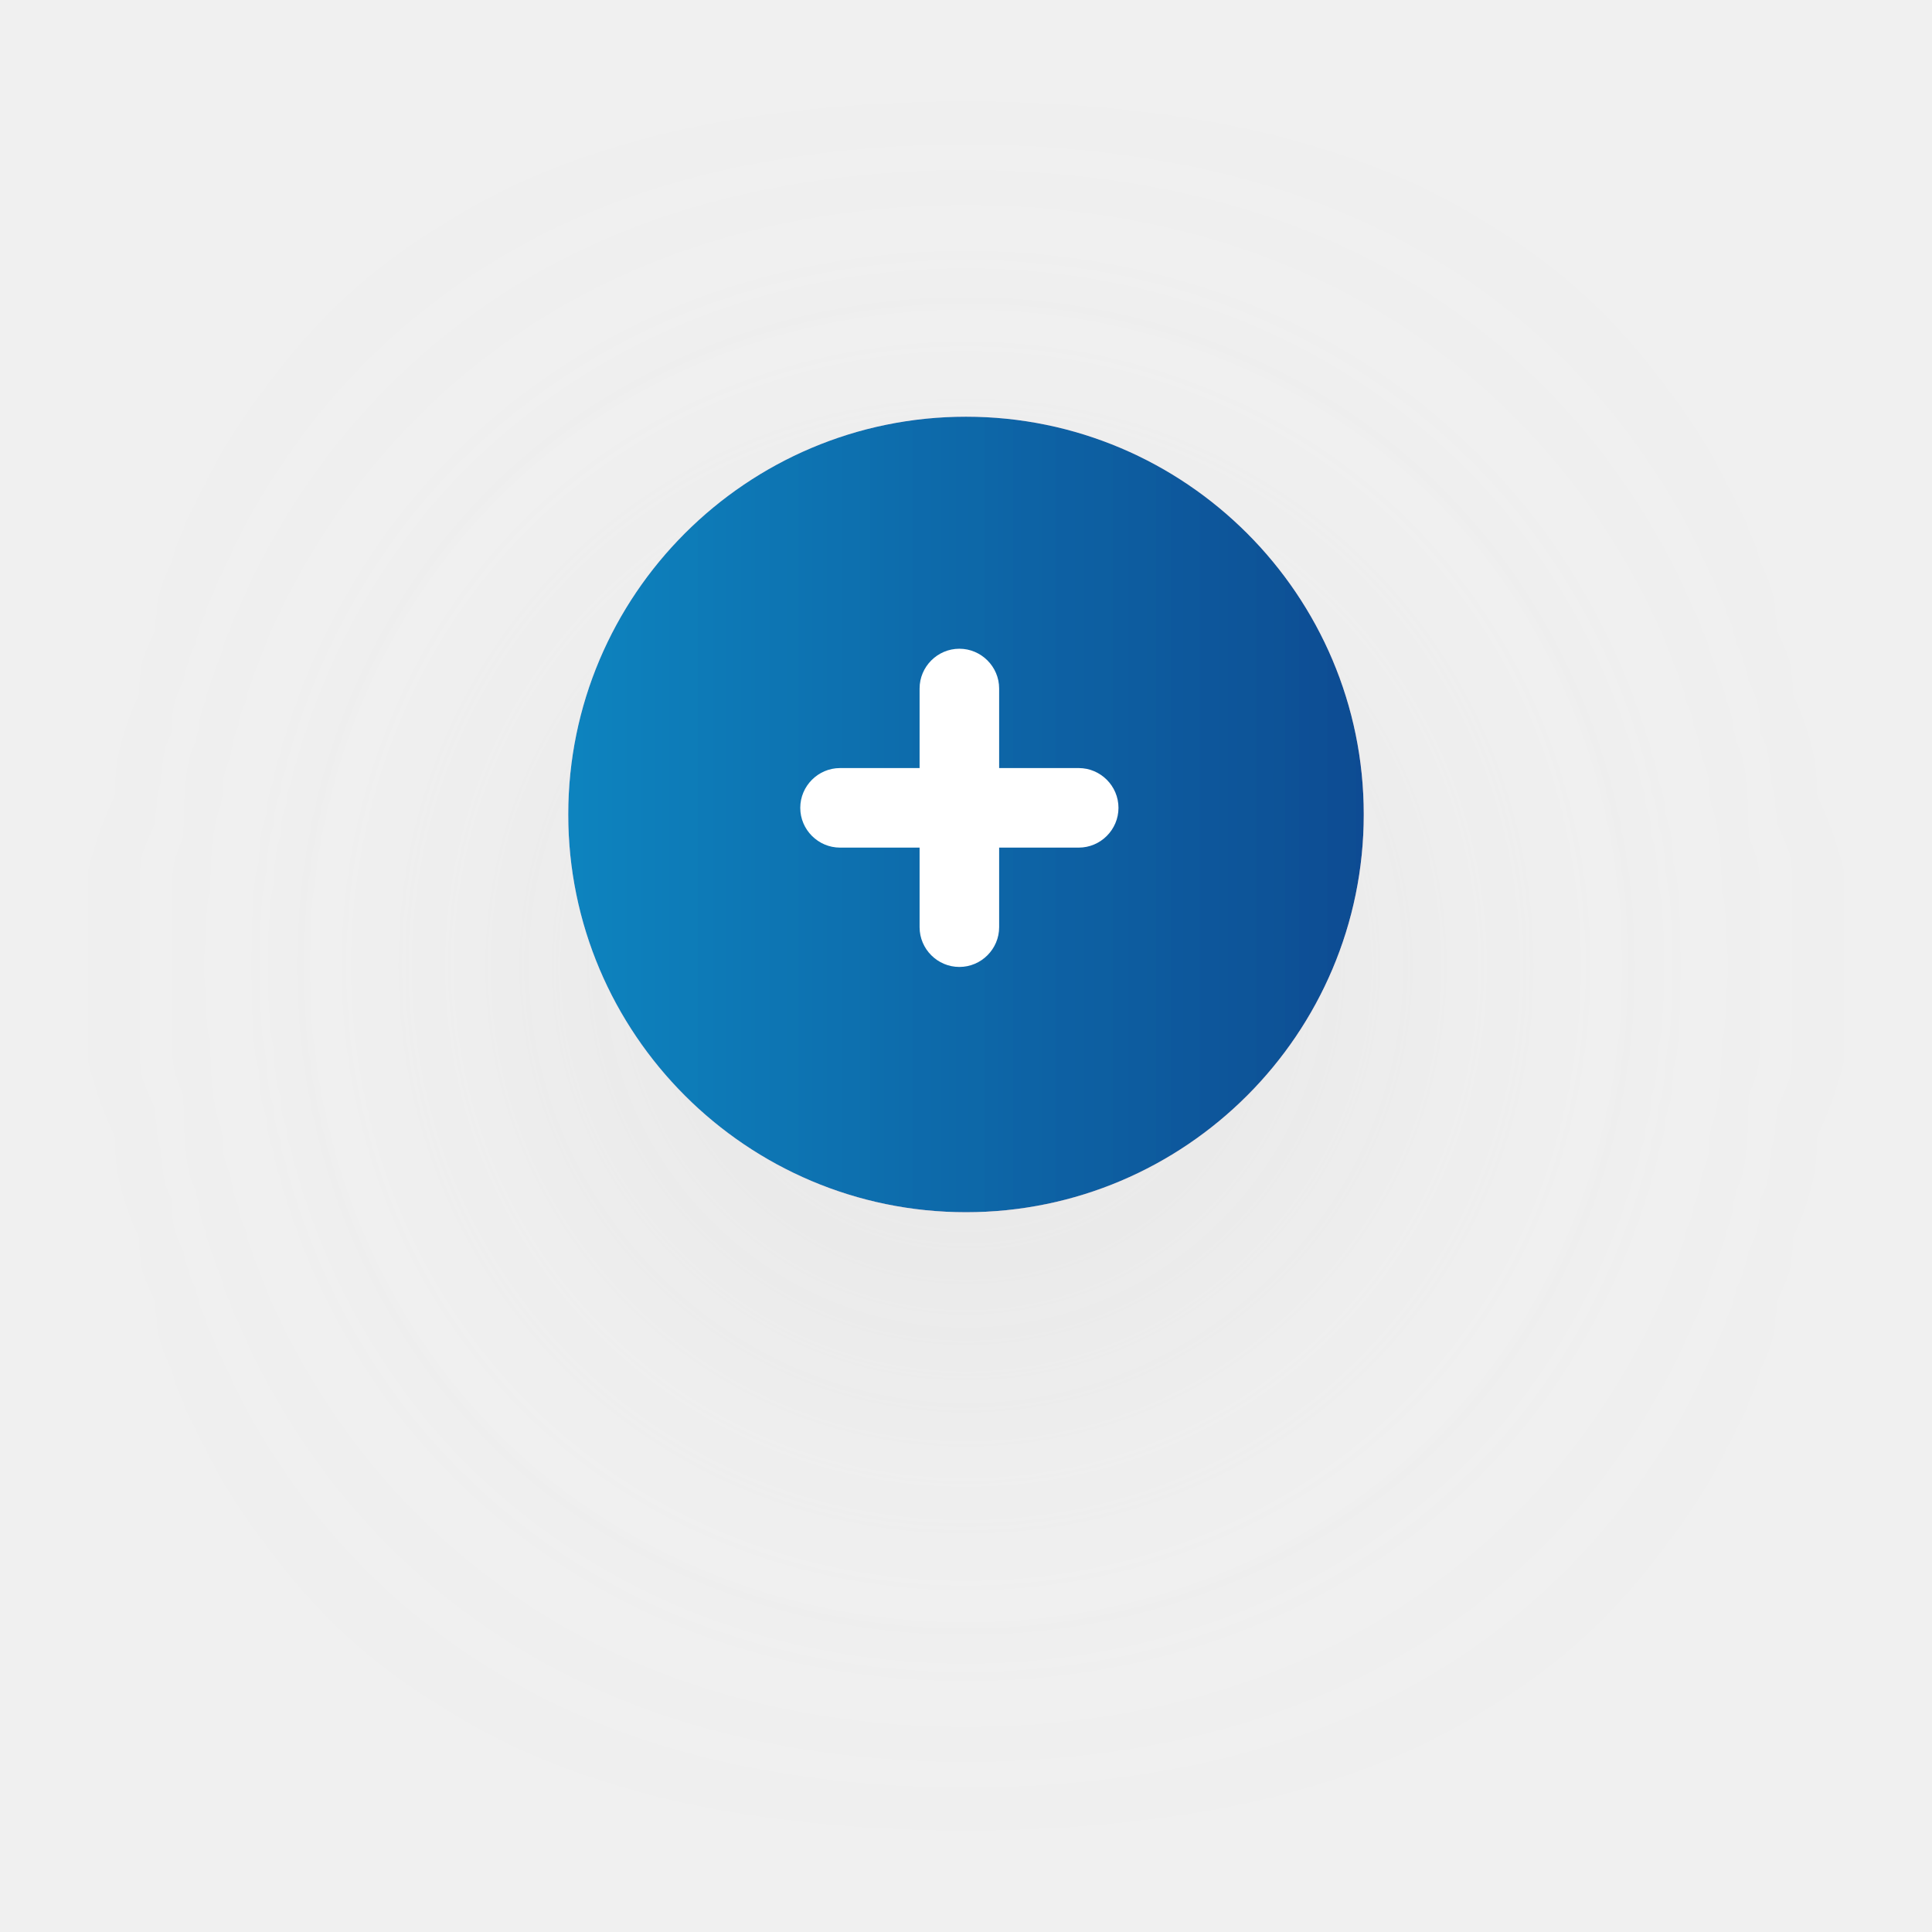
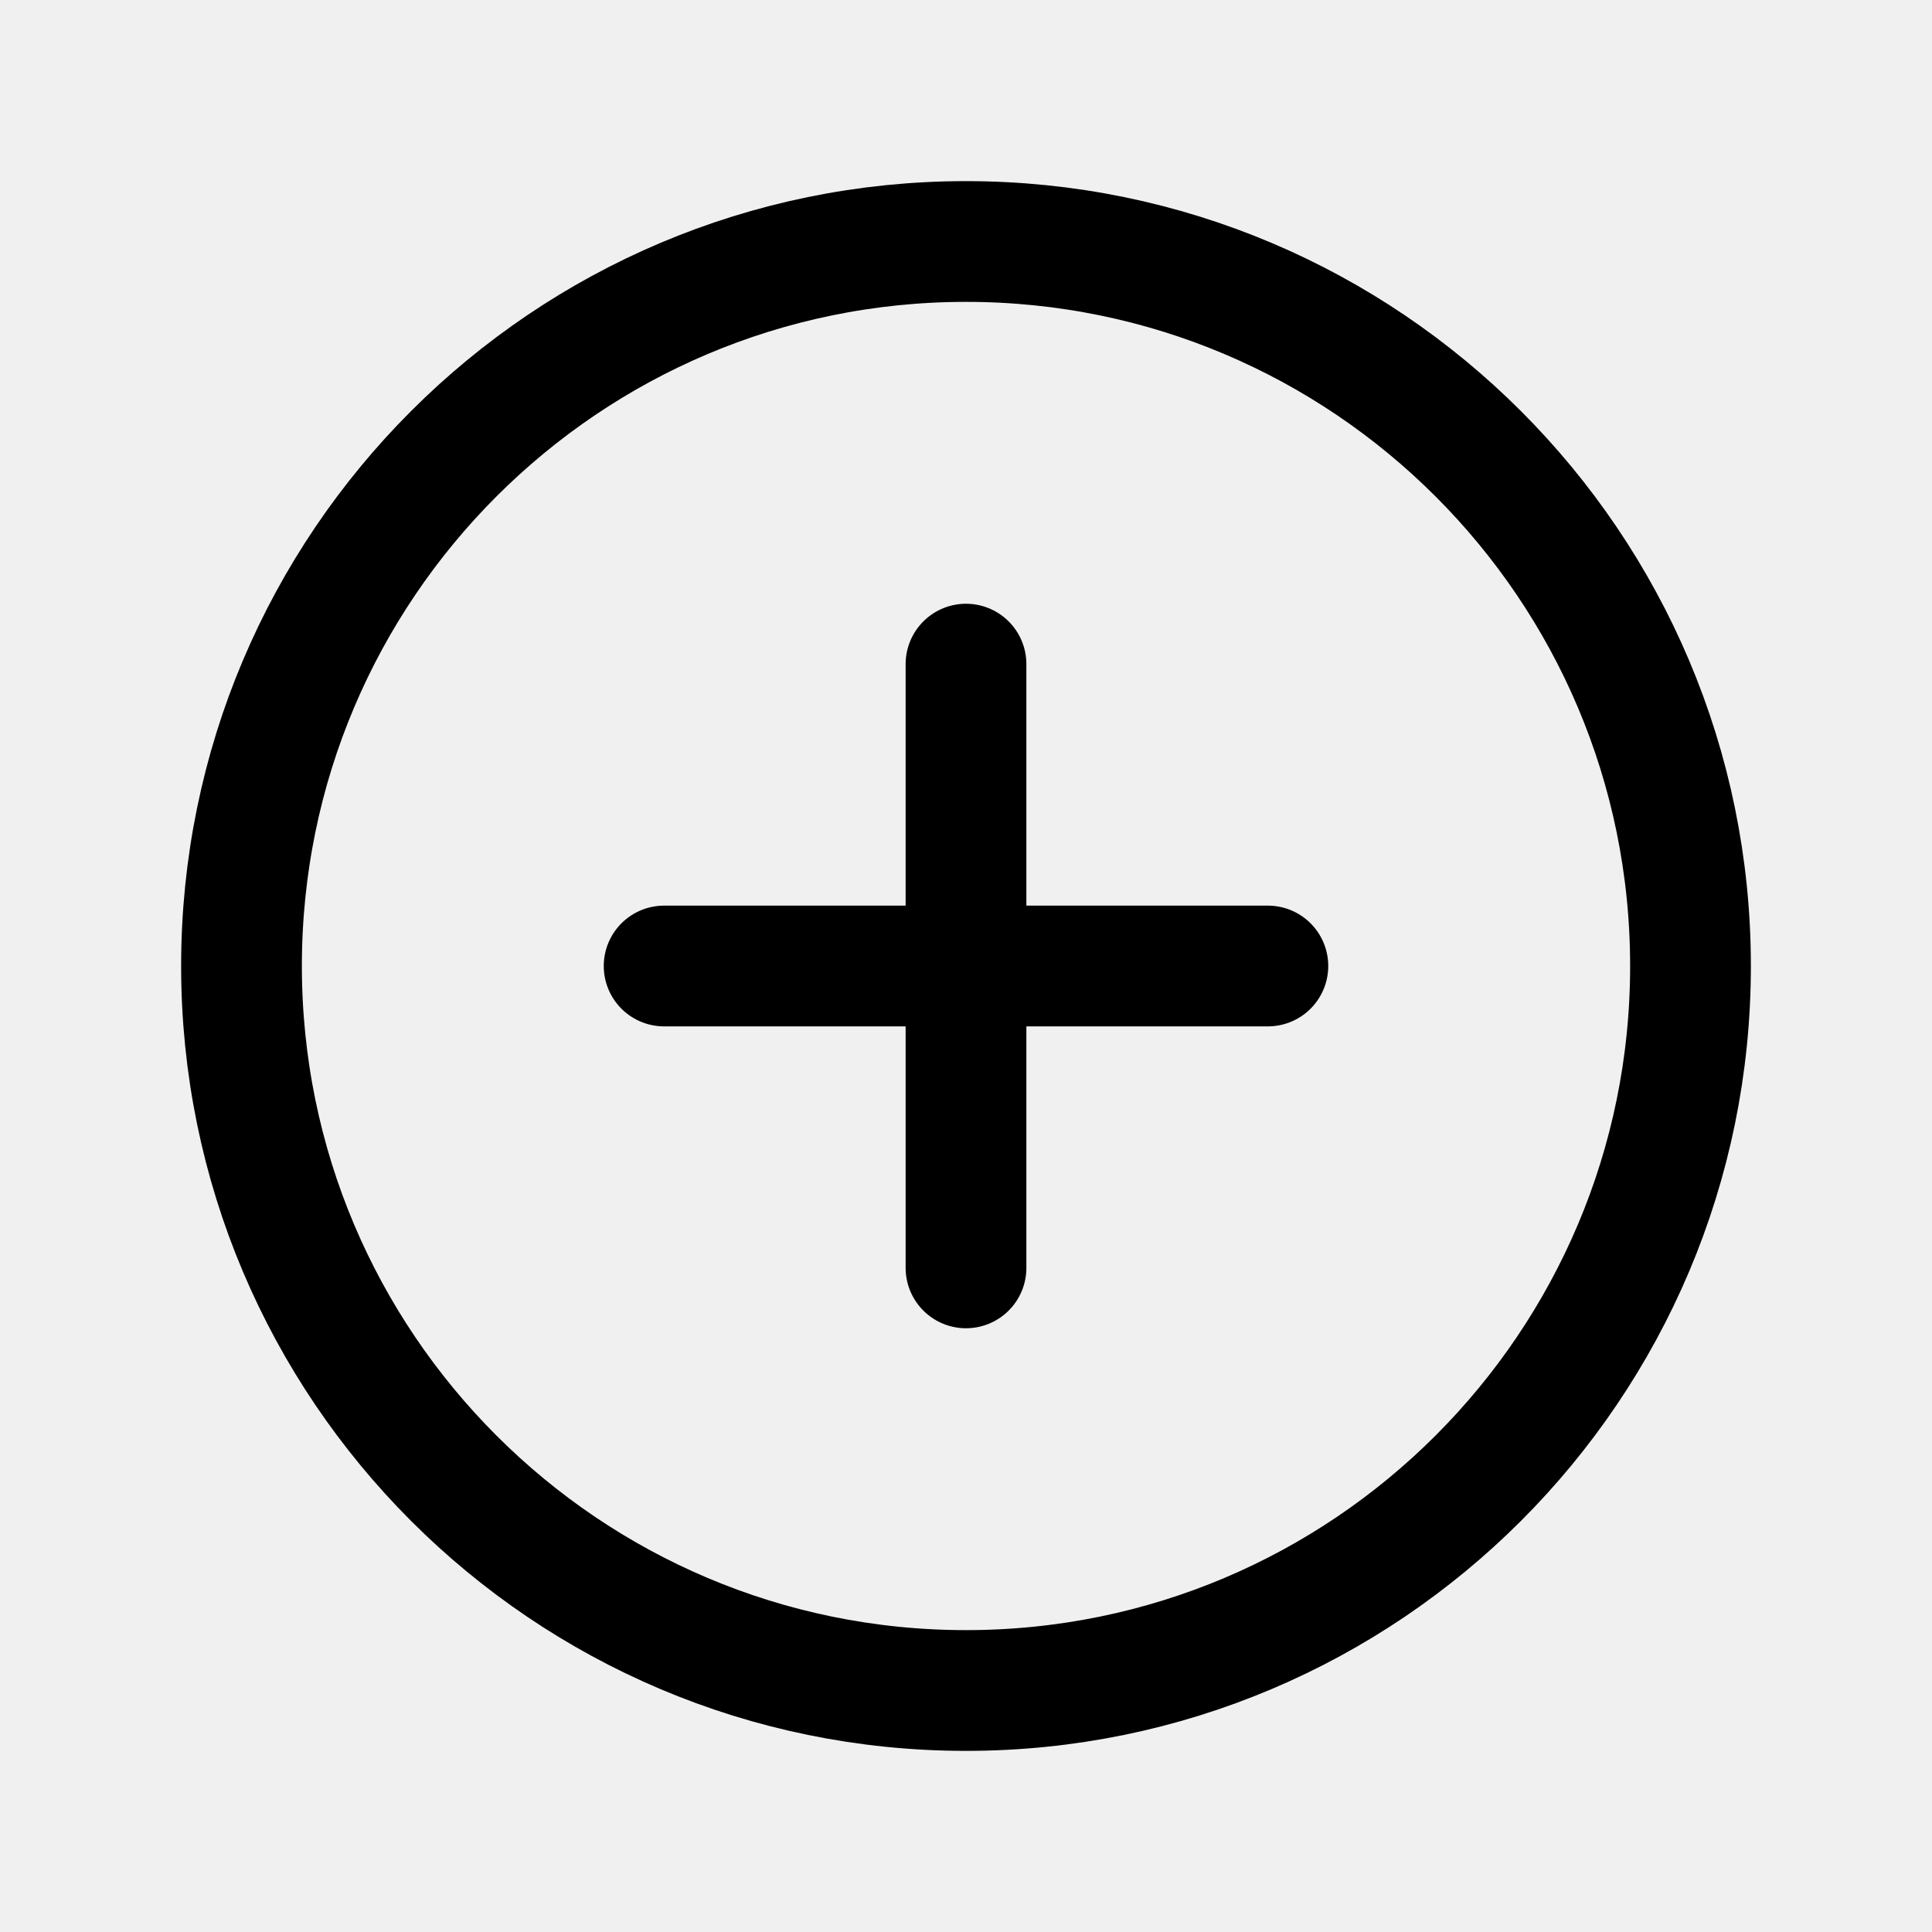
- <svg xmlns="http://www.w3.org/2000/svg" width="51px" height="51px" viewBox="0 0 51 51" version="1.1">
-   <defs>
-     <filter x="-173.8%" y="-173.8%" width="447.6%" height="447.6%" filterUnits="objectBoundingBox" id="filter-1">
-       <feOffset dx="0" dy="4" in="SourceAlpha" result="shadowOffsetOuter1" />
-       <feGaussianBlur stdDeviation="7.5" in="shadowOffsetOuter1" result="shadowBlurOuter1" />
-       <feColorMatrix values="0 0 0 0 0.725   0 0 0 0 0.725   0 0 0 0 0.725  0 0 0 0.5 0" type="matrix" in="shadowBlurOuter1" result="shadowMatrixOuter1" />
-       <feMerge>
-         <feMergeNode in="shadowMatrixOuter1" />
-         <feMergeNode in="SourceGraphic" />
-       </feMerge>
-     </filter>
-     <linearGradient x1="-80.647%" y1="75.553%" x2="149.096%" y2="75.553%" id="linearGradient-2">
-       <stop stop-color="#0DB0E2" offset="0%" />
-       <stop stop-color="#10317D" offset="100%" />
-     </linearGradient>
-   </defs>
-   <g id="TPP-Dashboard" stroke="none" stroke-width="1" fill="none" fill-rule="evenodd">
-     <g id="List-of-users" transform="translate(-1277, -803)" fill-rule="nonzero">
-       <g id="Group-5" filter="url(#filter-1)" transform="translate(1292, 814)">
-         <g id="Group-2">
-           <path d="M0,10.5 C0,16.29 4.71,21 10.5,21 C16.29,21 21,16.29 21,10.5 C21,4.71 16.29,0 10.5,0 C4.71,0 0,4.71 0,10.5 Z" id="Path" fill="url(#linearGradient-2)" />
-           <path d="M13.475,11.375 L11.375,11.375 L11.375,13.475 C11.375,14.053 10.902,14.525 10.325,14.525 C9.748,14.525 9.275,14.053 9.275,13.475 L9.275,11.375 L7.175,11.375 C6.598,11.375 6.125,10.902 6.125,10.325 C6.125,9.748 6.598,9.275 7.175,9.275 L9.275,9.275 L9.275,7.175 C9.275,6.598 9.748,6.125 10.325,6.125 C10.902,6.125 11.375,6.598 11.375,7.175 L11.375,9.275 L13.475,9.275 C14.053,9.275 14.525,9.748 14.525,10.325 C14.525,10.902 14.053,11.375 13.475,11.375" id="Path" fill="#FFFFFF" />
-         </g>
-       </g>
-     </g>
-   </g>
+ <svg xmlns="http://www.w3.org/2000/svg" width="512" height="512" viewBox="0 0 512 512">
+   <path d="M448,256c0-106-86-192-192-192S64,150,64,256s86,192,192,192S448,362,448,256Z" style="fill:none;stroke:#000;stroke-miterlimit:10;stroke-width:32px" />
+   <line x1="256" y1="176" x2="256" y2="336" style="fill:none;stroke:#000;stroke-linecap:round;stroke-linejoin:round;stroke-width:32px" />
+   <line x1="336" y1="256" x2="176" y2="256" style="fill:none;stroke:#000;stroke-linecap:round;stroke-linejoin:round;stroke-width:32px" />
</svg>
